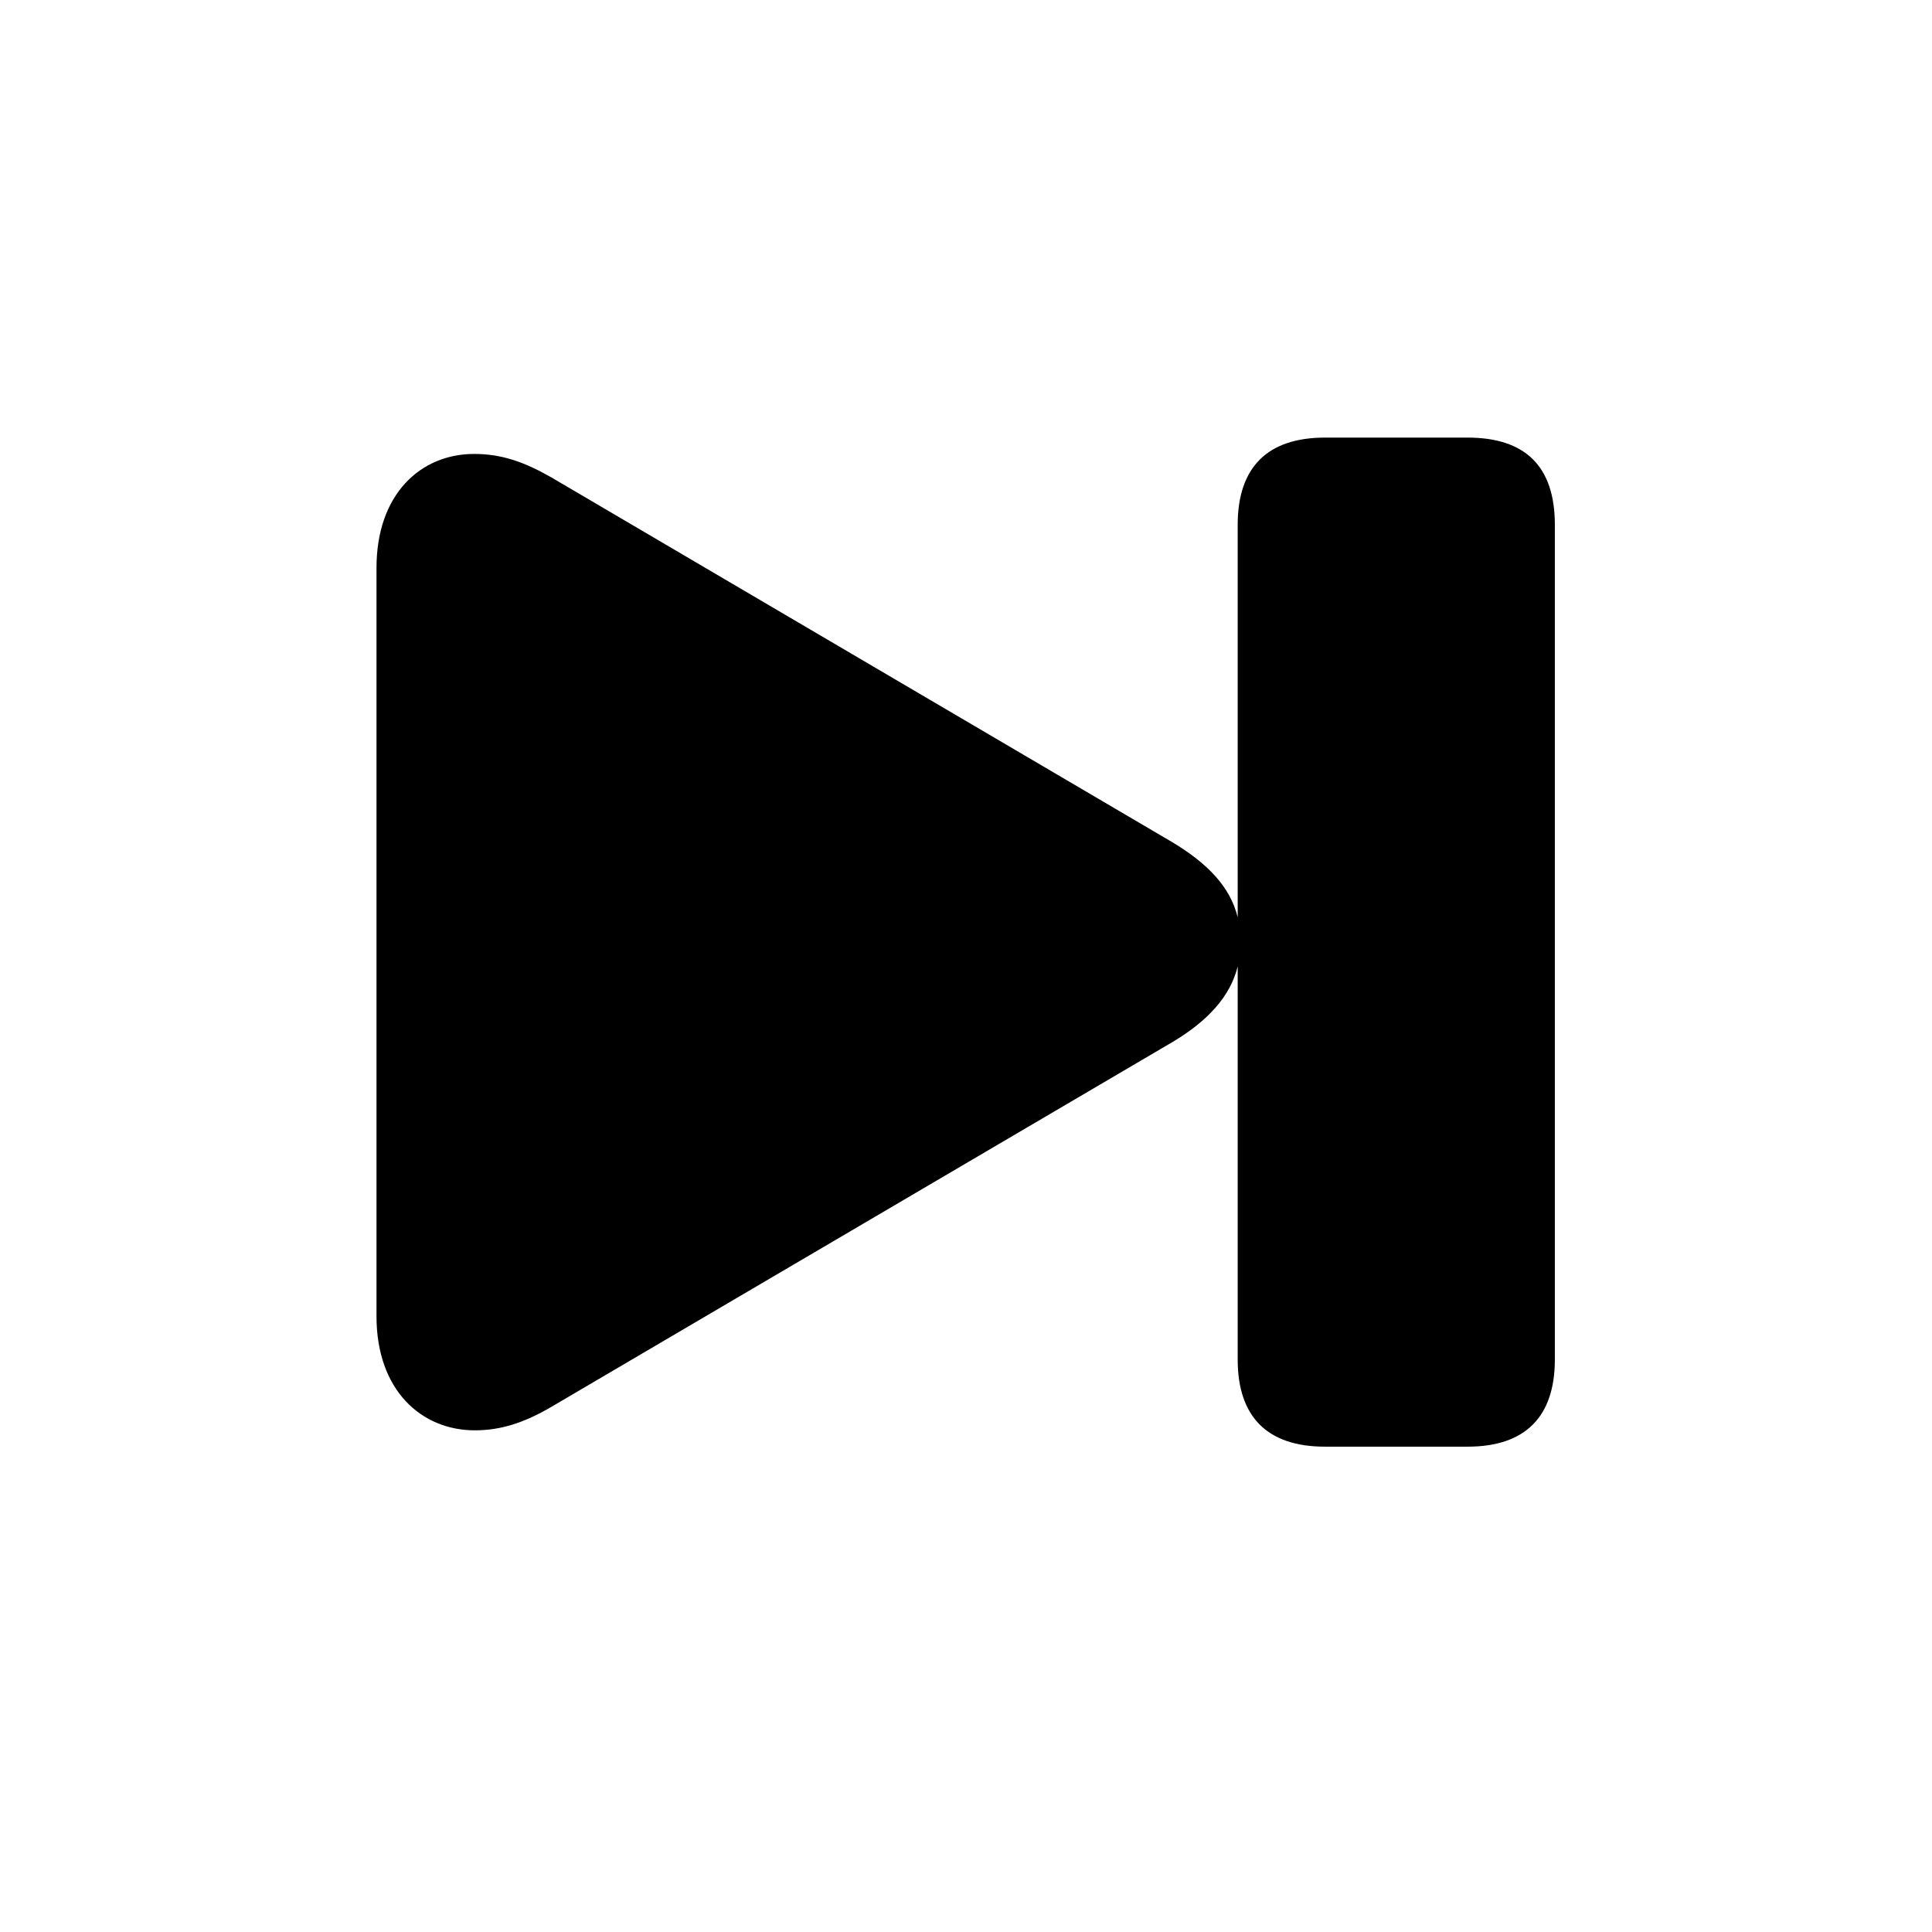
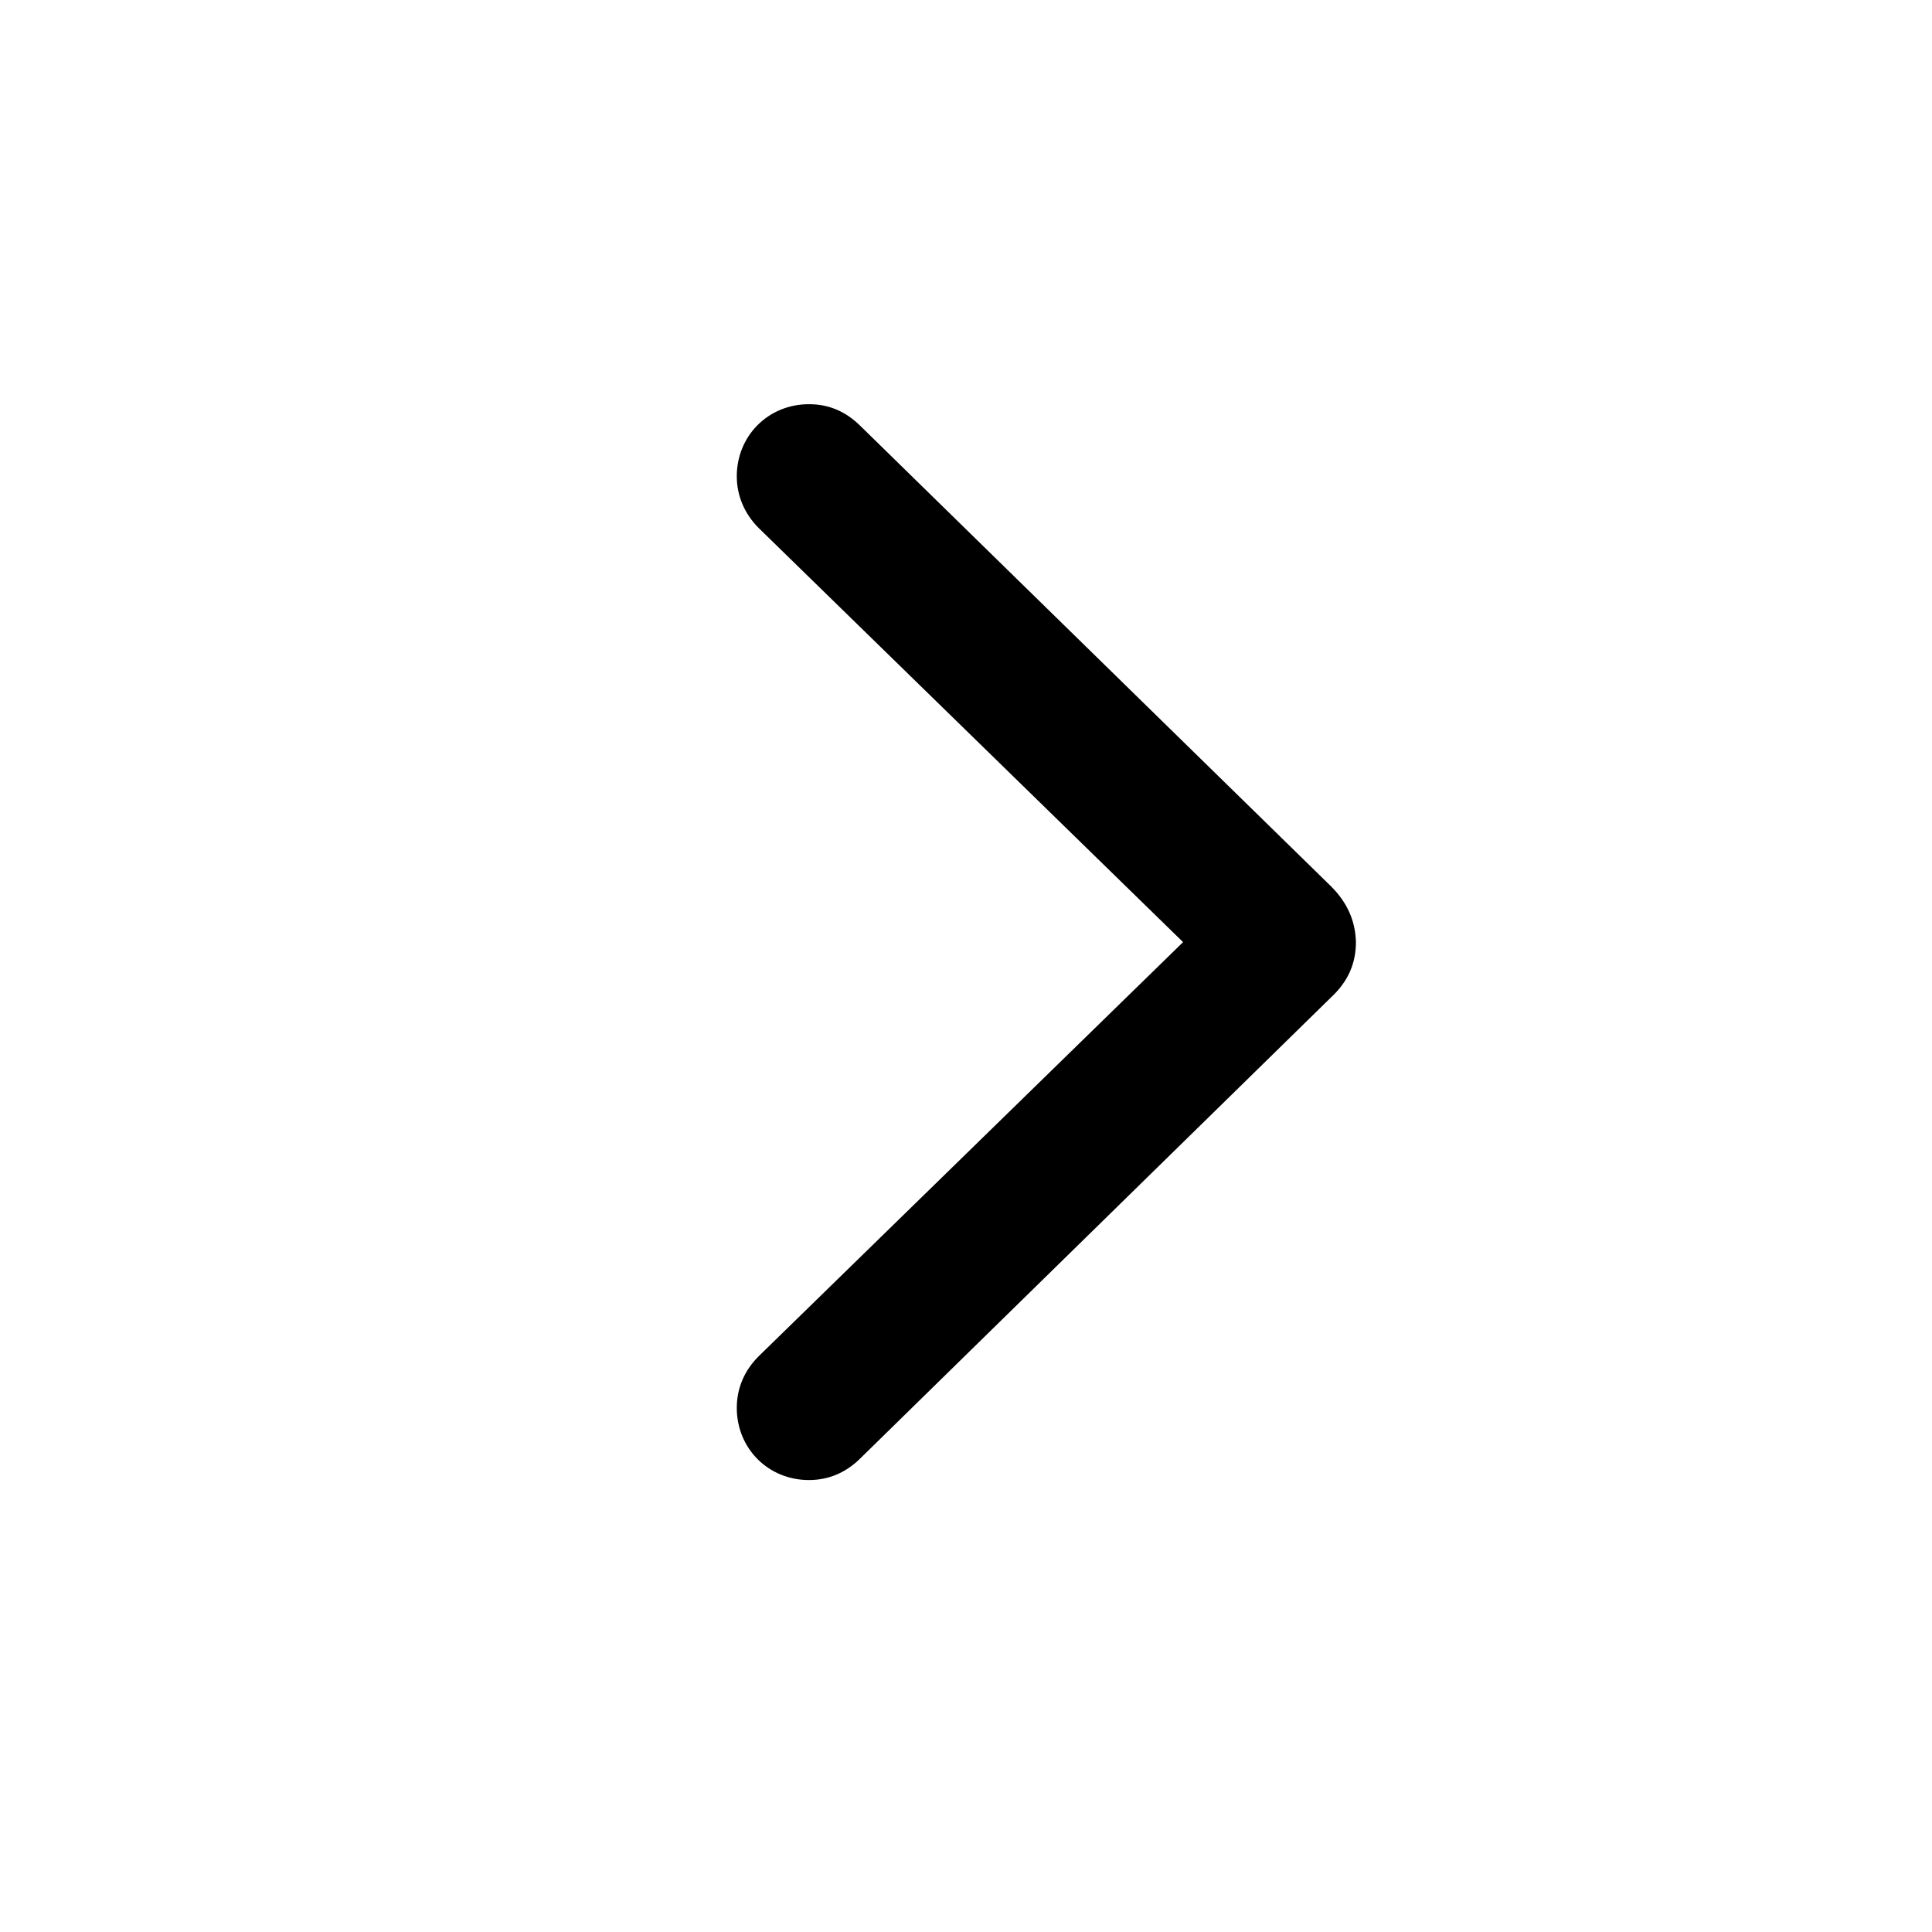
- <svg xmlns="http://www.w3.org/2000/svg" width="24" height="24" viewBox="0 0 24 24" fill="none">
-   <path d="M5.898 17.768C6.229 17.768 6.516 17.67 6.84 17.482L14.561 12.947C15.006 12.683 15.285 12.374 15.375 12.005V16.887C15.375 17.602 15.744 17.971 16.46 17.971H18.23C18.946 17.971 19.315 17.602 19.315 16.887V6.521C19.315 5.79 18.946 5.436 18.23 5.436H16.46C15.744 5.436 15.375 5.805 15.375 6.521V11.395C15.285 11.026 15.013 10.732 14.561 10.461L6.84 5.925C6.508 5.737 6.229 5.639 5.89 5.639C5.227 5.639 4.677 6.136 4.677 7.055V16.352C4.677 17.271 5.235 17.768 5.898 17.768Z" fill="currentColor" />
+ <svg xmlns="http://www.w3.org/2000/svg" width="28" height="28" viewBox="0 0 28 28" fill="none">
+   <path d="M19.651 13.654C19.643 13.347 19.528 13.083 19.291 12.846L12.453 6.157C12.251 5.964 12.014 5.858 11.724 5.858C11.135 5.858 10.678 6.315 10.678 6.904C10.678 7.186 10.792 7.449 10.994 7.651L17.146 13.654L10.994 19.657C10.792 19.859 10.678 20.114 10.678 20.404C10.678 20.993 11.135 21.45 11.724 21.45C12.005 21.45 12.251 21.345 12.453 21.151L19.291 14.454C19.537 14.226 19.651 13.962 19.651 13.654Z" fill="currentColor" />
</svg>
